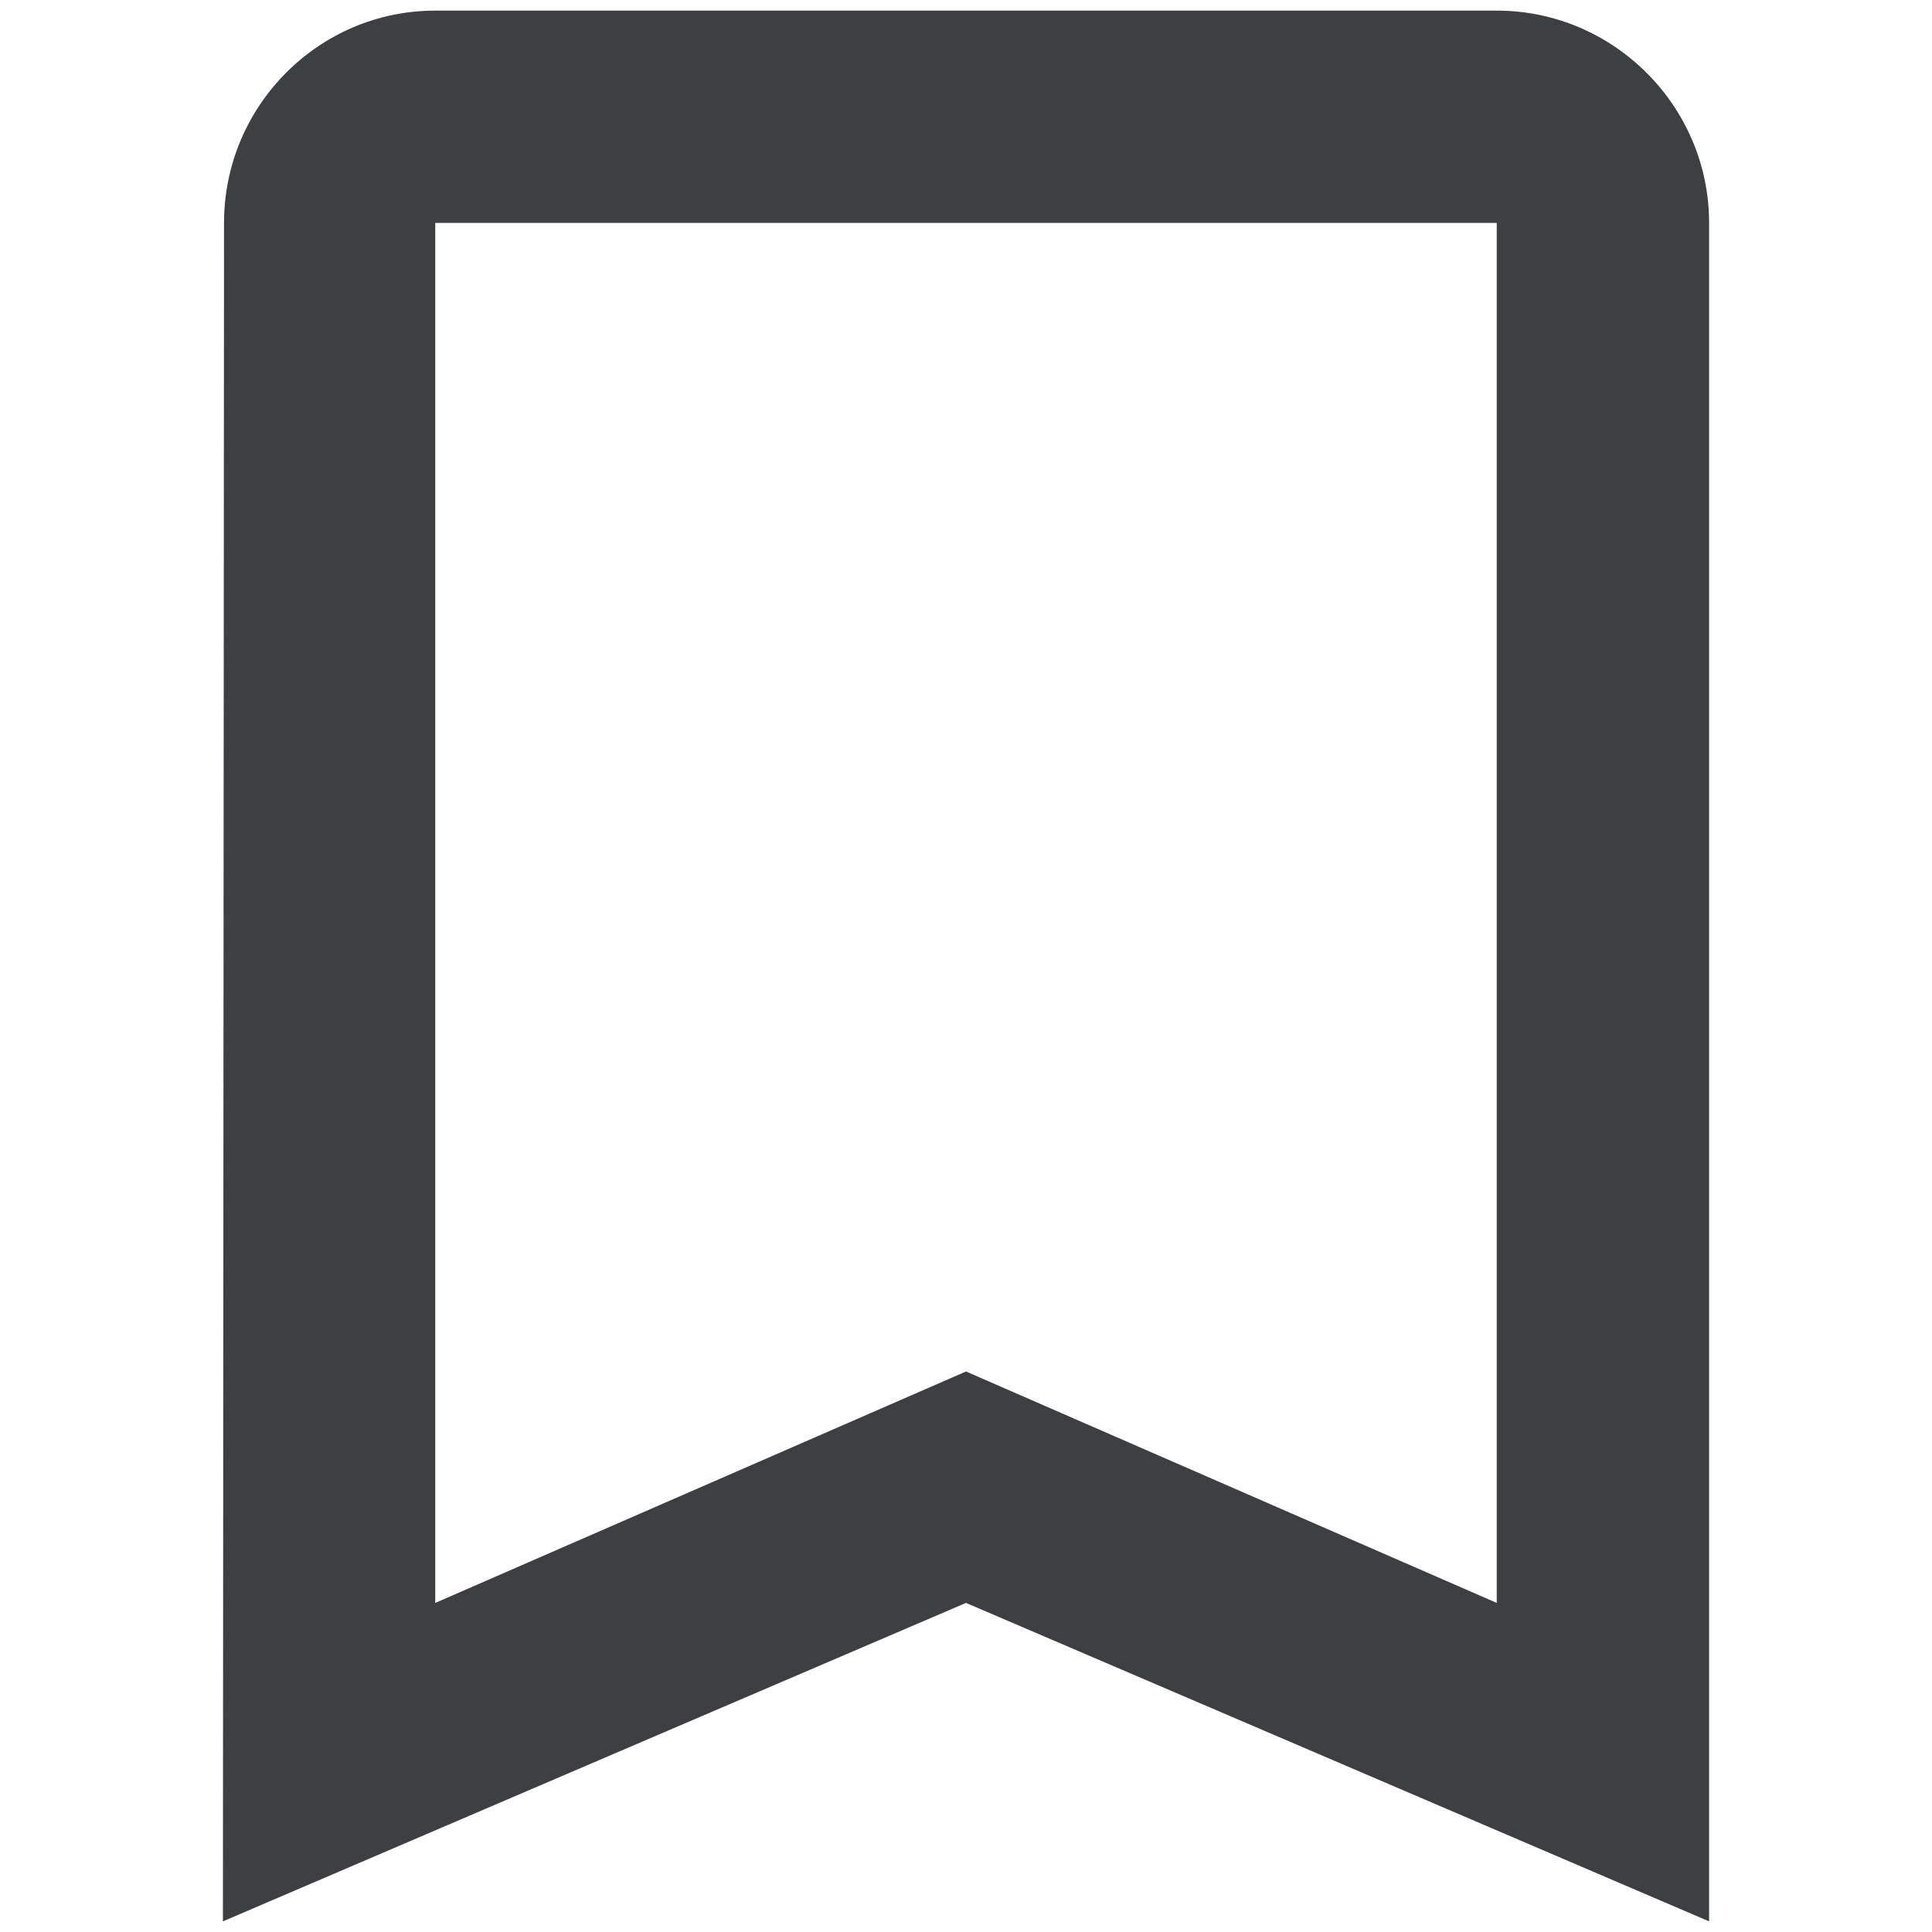
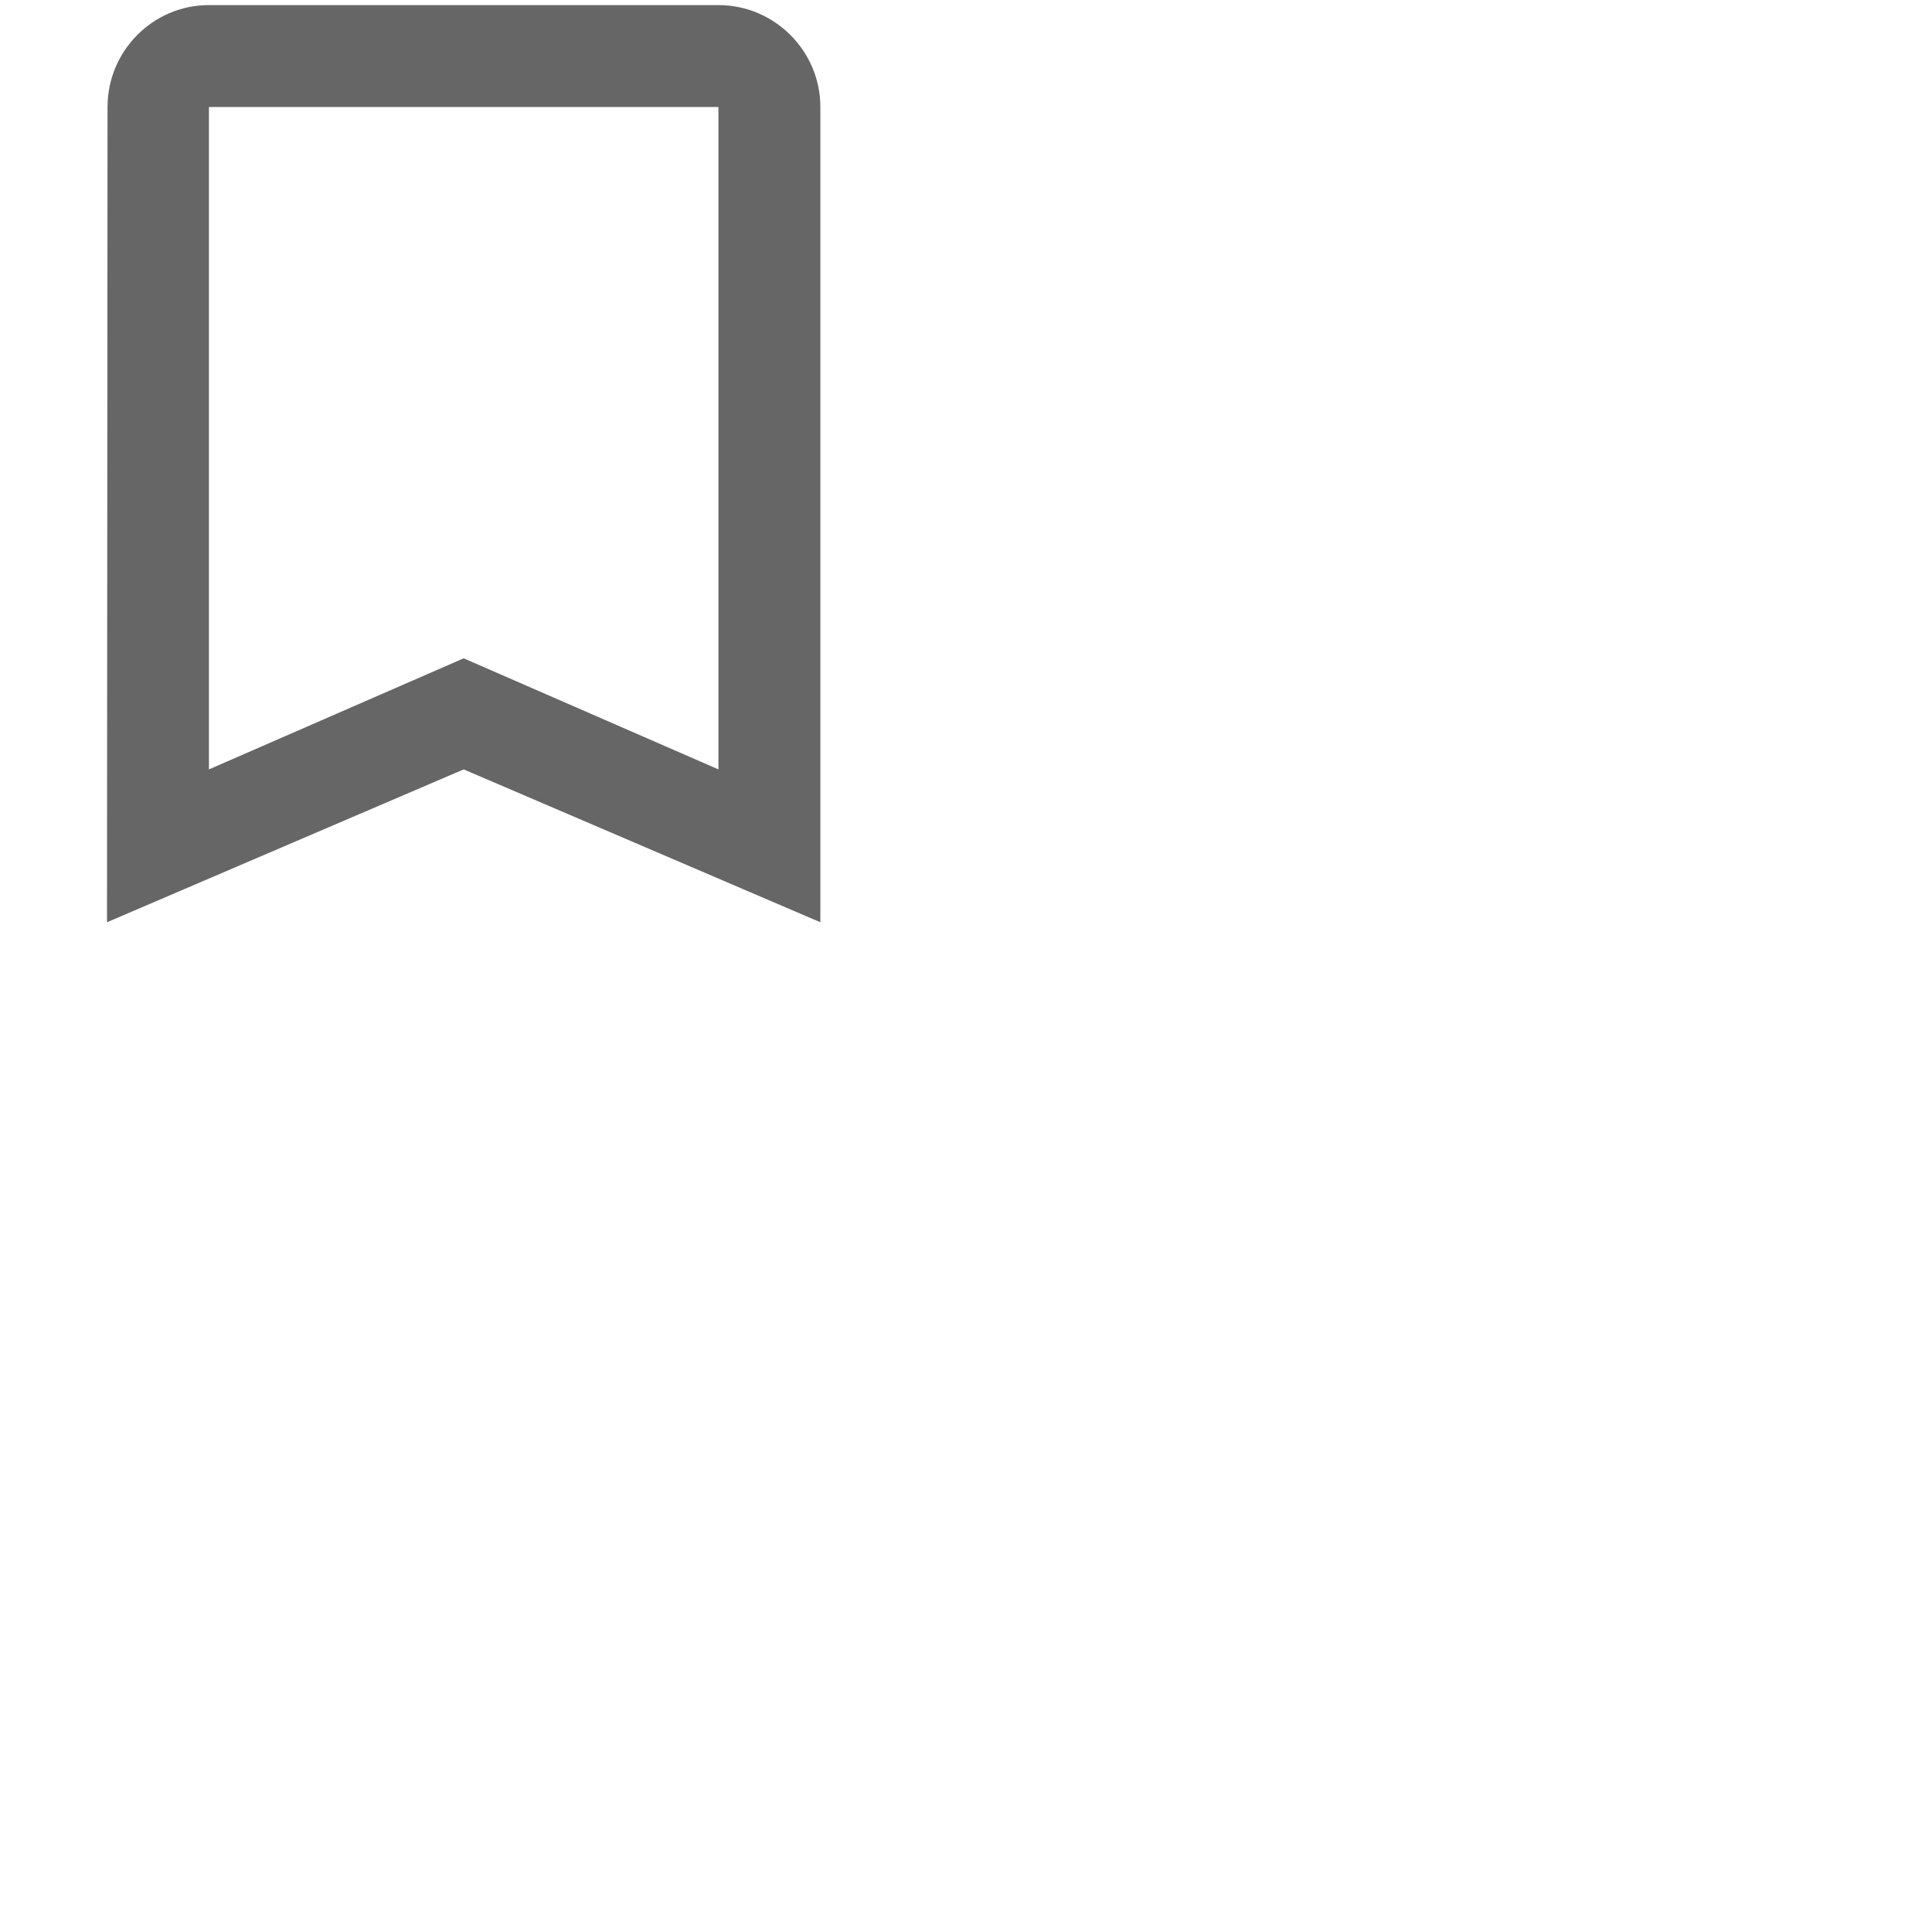
- <svg xmlns="http://www.w3.org/2000/svg" height="48px" viewBox="0 0 24 24" width="48px" fill="#3c4043" version="1.1" id="svg6">
-   <defs id="defs10" />
-   <path d="M0 0h24v24H0z" fill="none" id="path2" />
-   <path d="M 18.593,0.132 H 5.407 c -1.451,0 -2.624,1.187 -2.624,2.637 L 2.769,23.868 12,19.912 21.231,23.868 V 2.769 c 0,-1.451 -1.187,-2.637 -2.637,-2.637 z m 0,19.78 L 12,17.037 5.407,19.912 V 2.769 H 18.593 Z" id="path4" style="stroke-width:1.319" />
+ <svg xmlns="http://www.w3.org/2000/svg" height="50mm" viewBox="0 0 50.0 50.0" width="50mm">
+   <path d="M 18.593,0.132 H 5.407 c -1.451,0 -2.624,1.187 -2.624,2.637 L 2.769,23.868 12,19.912 21.231,23.868 V 2.769 c 0,-1.451 -1.187,-2.637 -2.637,-2.637 z m 0,19.78 L 12,17.037 5.407,19.912 V 2.769 H 18.593 Z" style="fill:#666666;" />
</svg>
